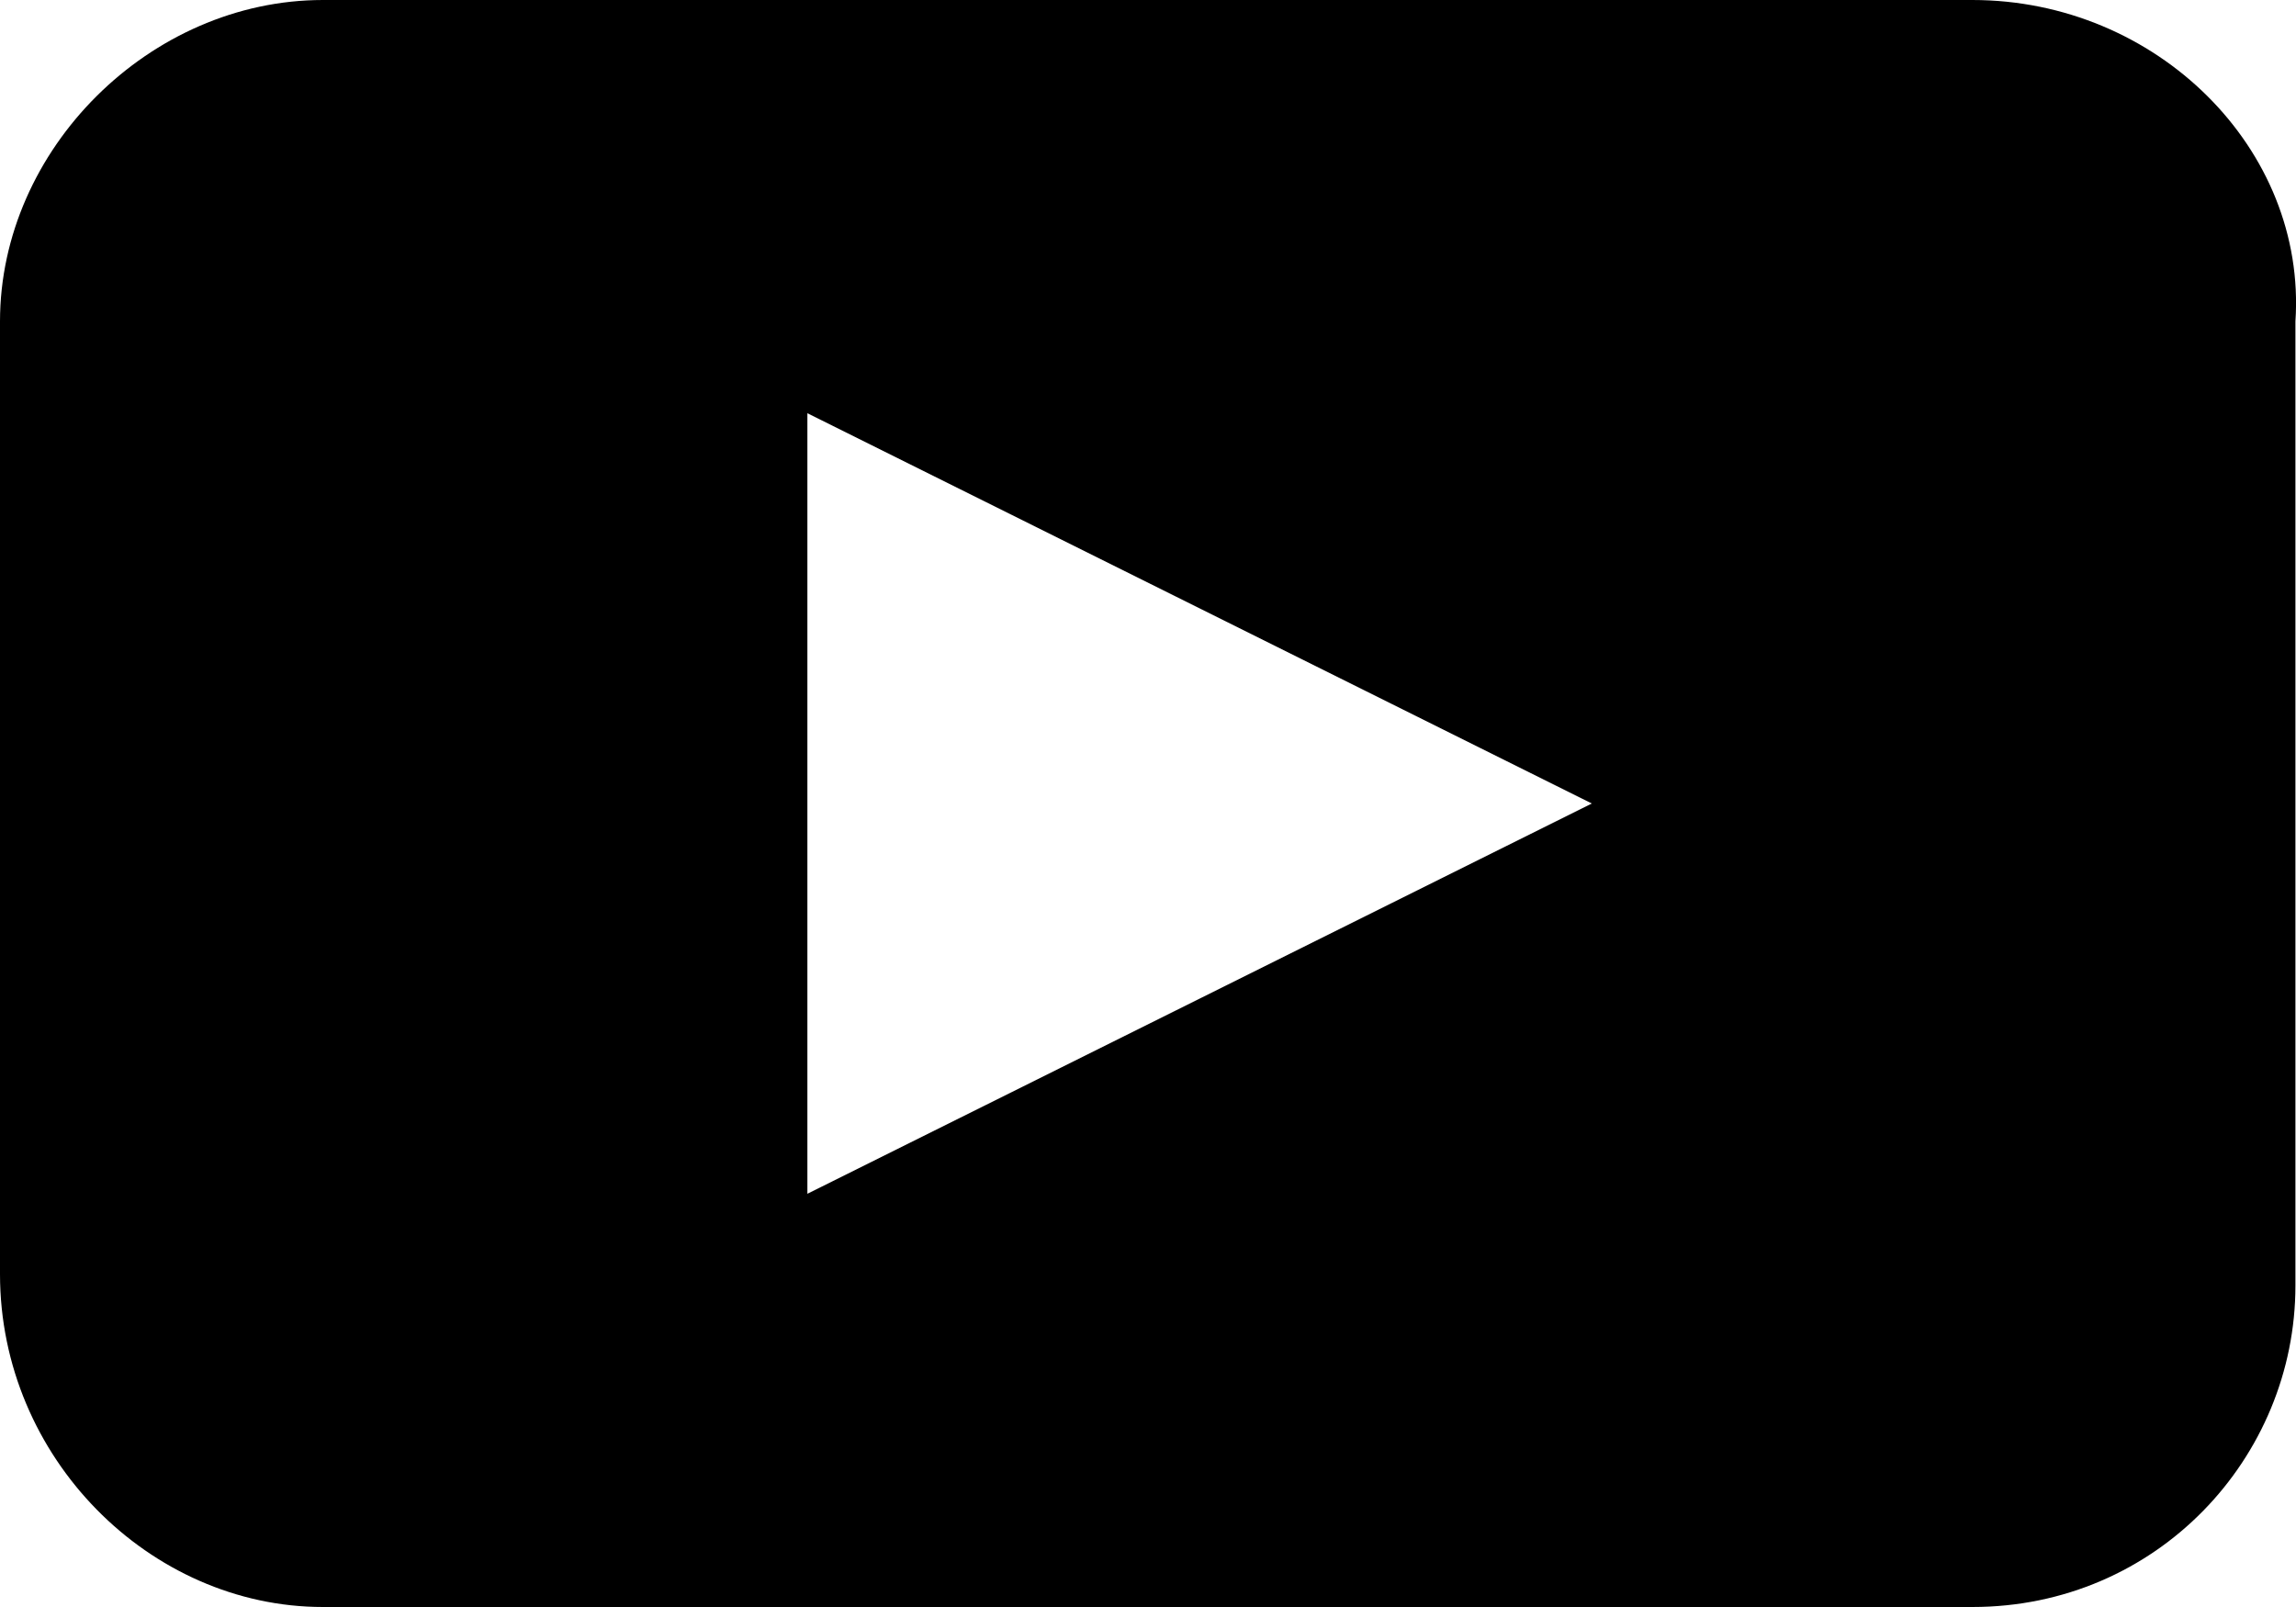
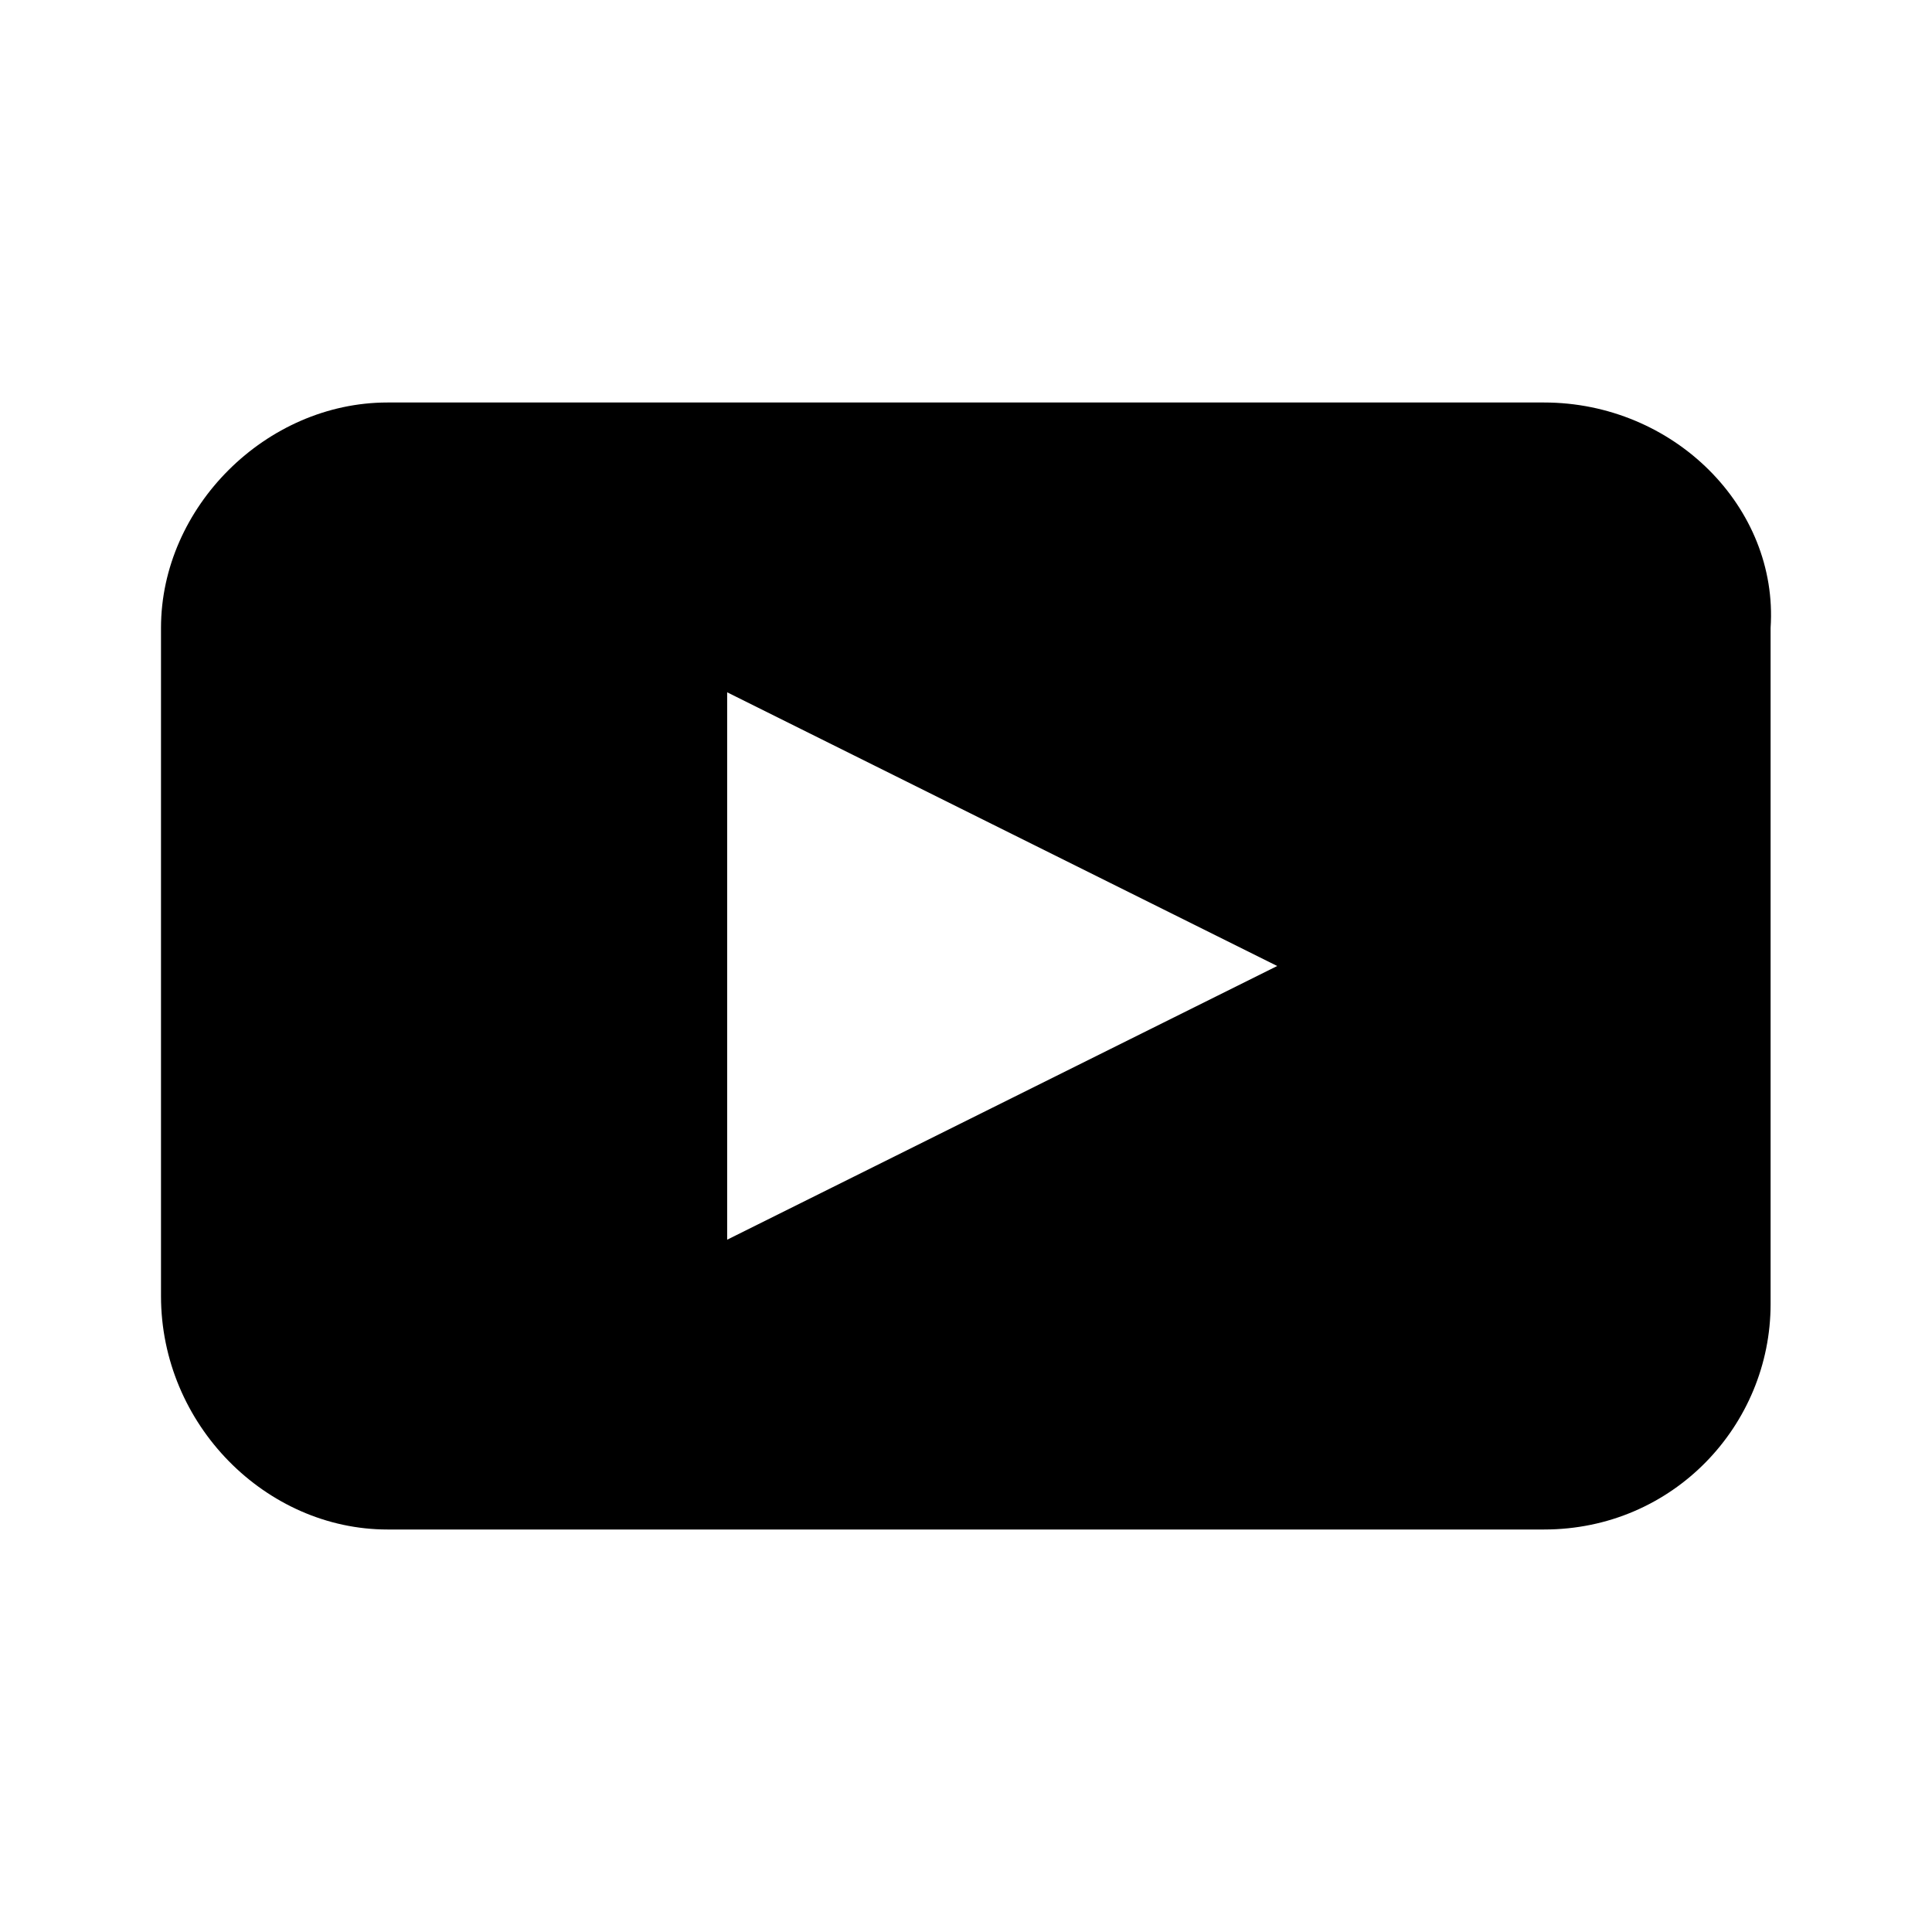
- <svg xmlns="http://www.w3.org/2000/svg" viewBox="0 0 20 14">
-   <path d="M17.181 0H2.813C1.306 0 0 1.3 0 2.8V11.1C0 12.7 1.306 14 2.813 14H17.181C18.789 14 19.995 12.7 19.995 11.2V2.8C20.095 1.3 18.789 0 17.181 0ZM7.033 10.4V3.6L13.866 7L7.033 10.4Z" />
+ <svg xmlns="http://www.w3.org/2000/svg" viewBox="0 0 24 24">
+   <path d="M19.181 5H4.813C3.306 5 2 6.3 2 7.8V16.1C2 17.7 3.306 19 4.813 19H19.181C20.789 19 21.995 17.7 21.995 16.2V7.8C22.095 6.3 20.789 5 19.181 5ZM9.033 15.4V8.6L15.866 12L9.033 15.4Z" />
</svg>
